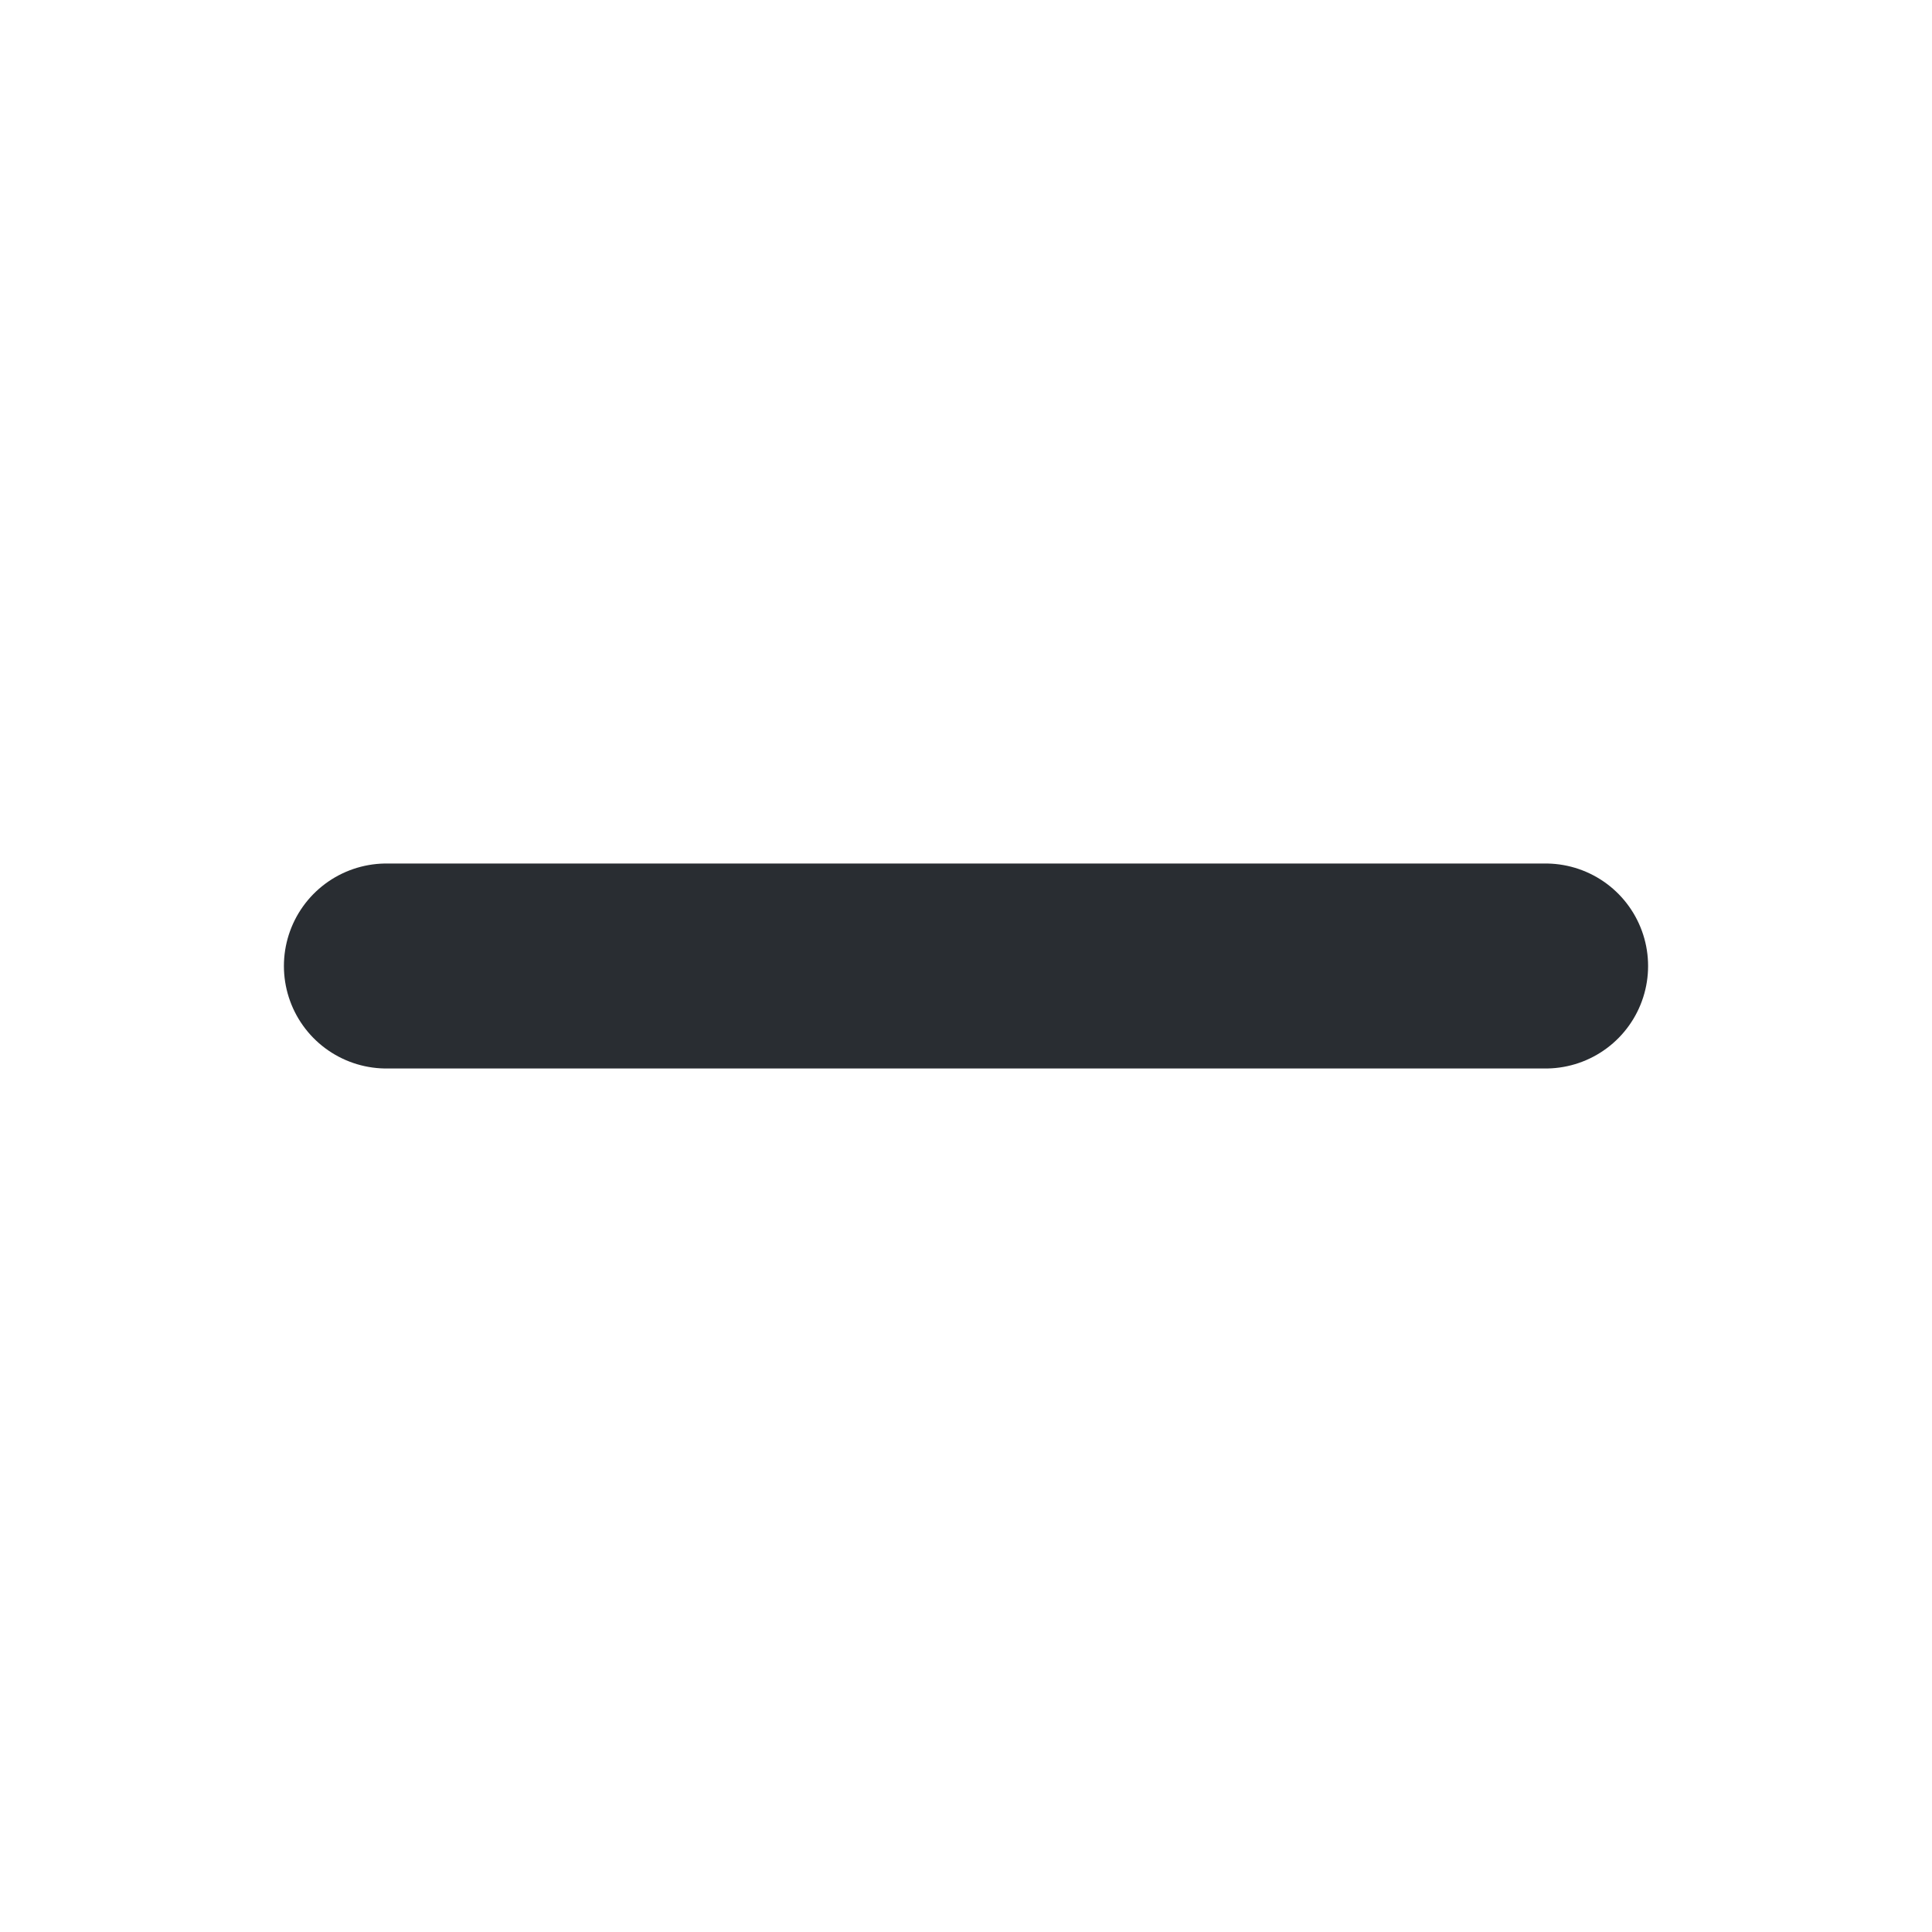
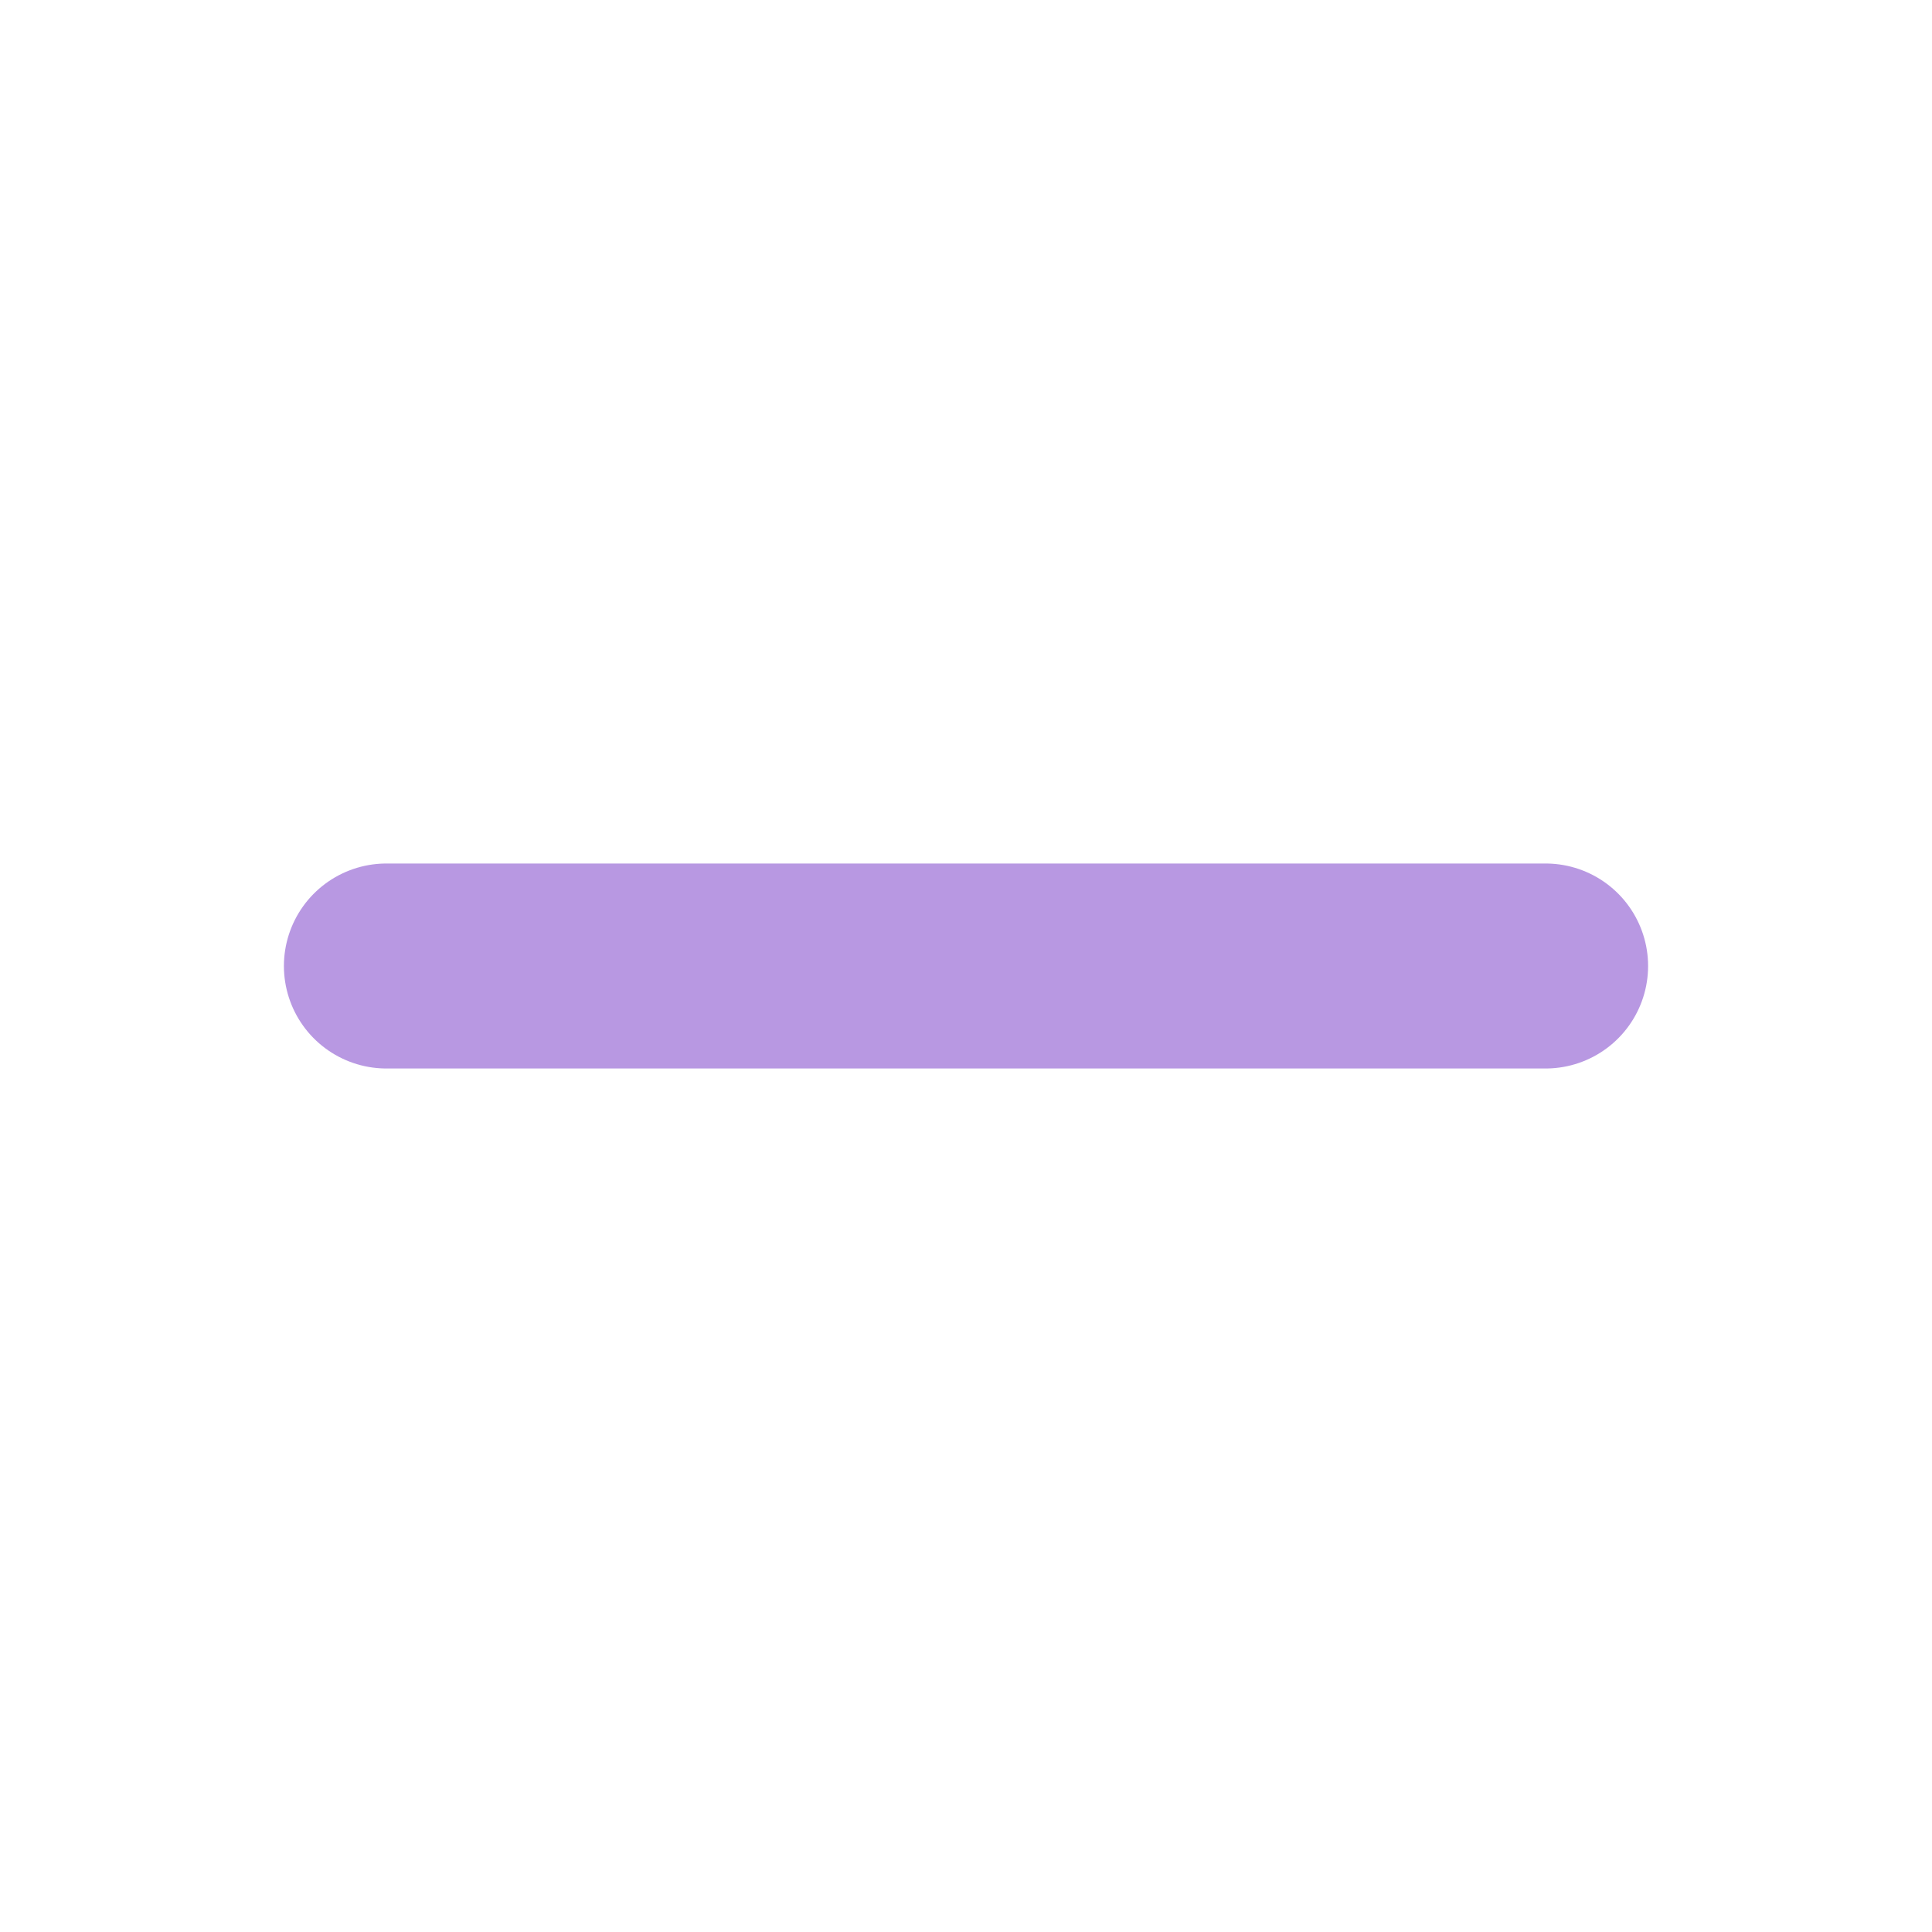
<svg xmlns="http://www.w3.org/2000/svg" width="10" height="10" viewBox="0 0 10 10" fill="none">
  <mask id="mask0_234_1616" style="mask-type:alpha" maskUnits="userSpaceOnUse" x="0" y="0" width="10" height="10">
-     <rect width="10" height="10" fill="#D9D9D9" />
+     <rect width="10" height="10" fill="#b898e2" />
  </mask>
  <g mask="url(#mask0_234_1616)">
-     <path d="M2 5H8" stroke="#292D32" stroke-width="1.061" stroke-linecap="round" stroke-linejoin="round" />
+     <path d="M2 5H8" stroke="#b898e2" stroke-width="1.061" stroke-linecap="round" stroke-linejoin="round" />
  </g>
</svg>
